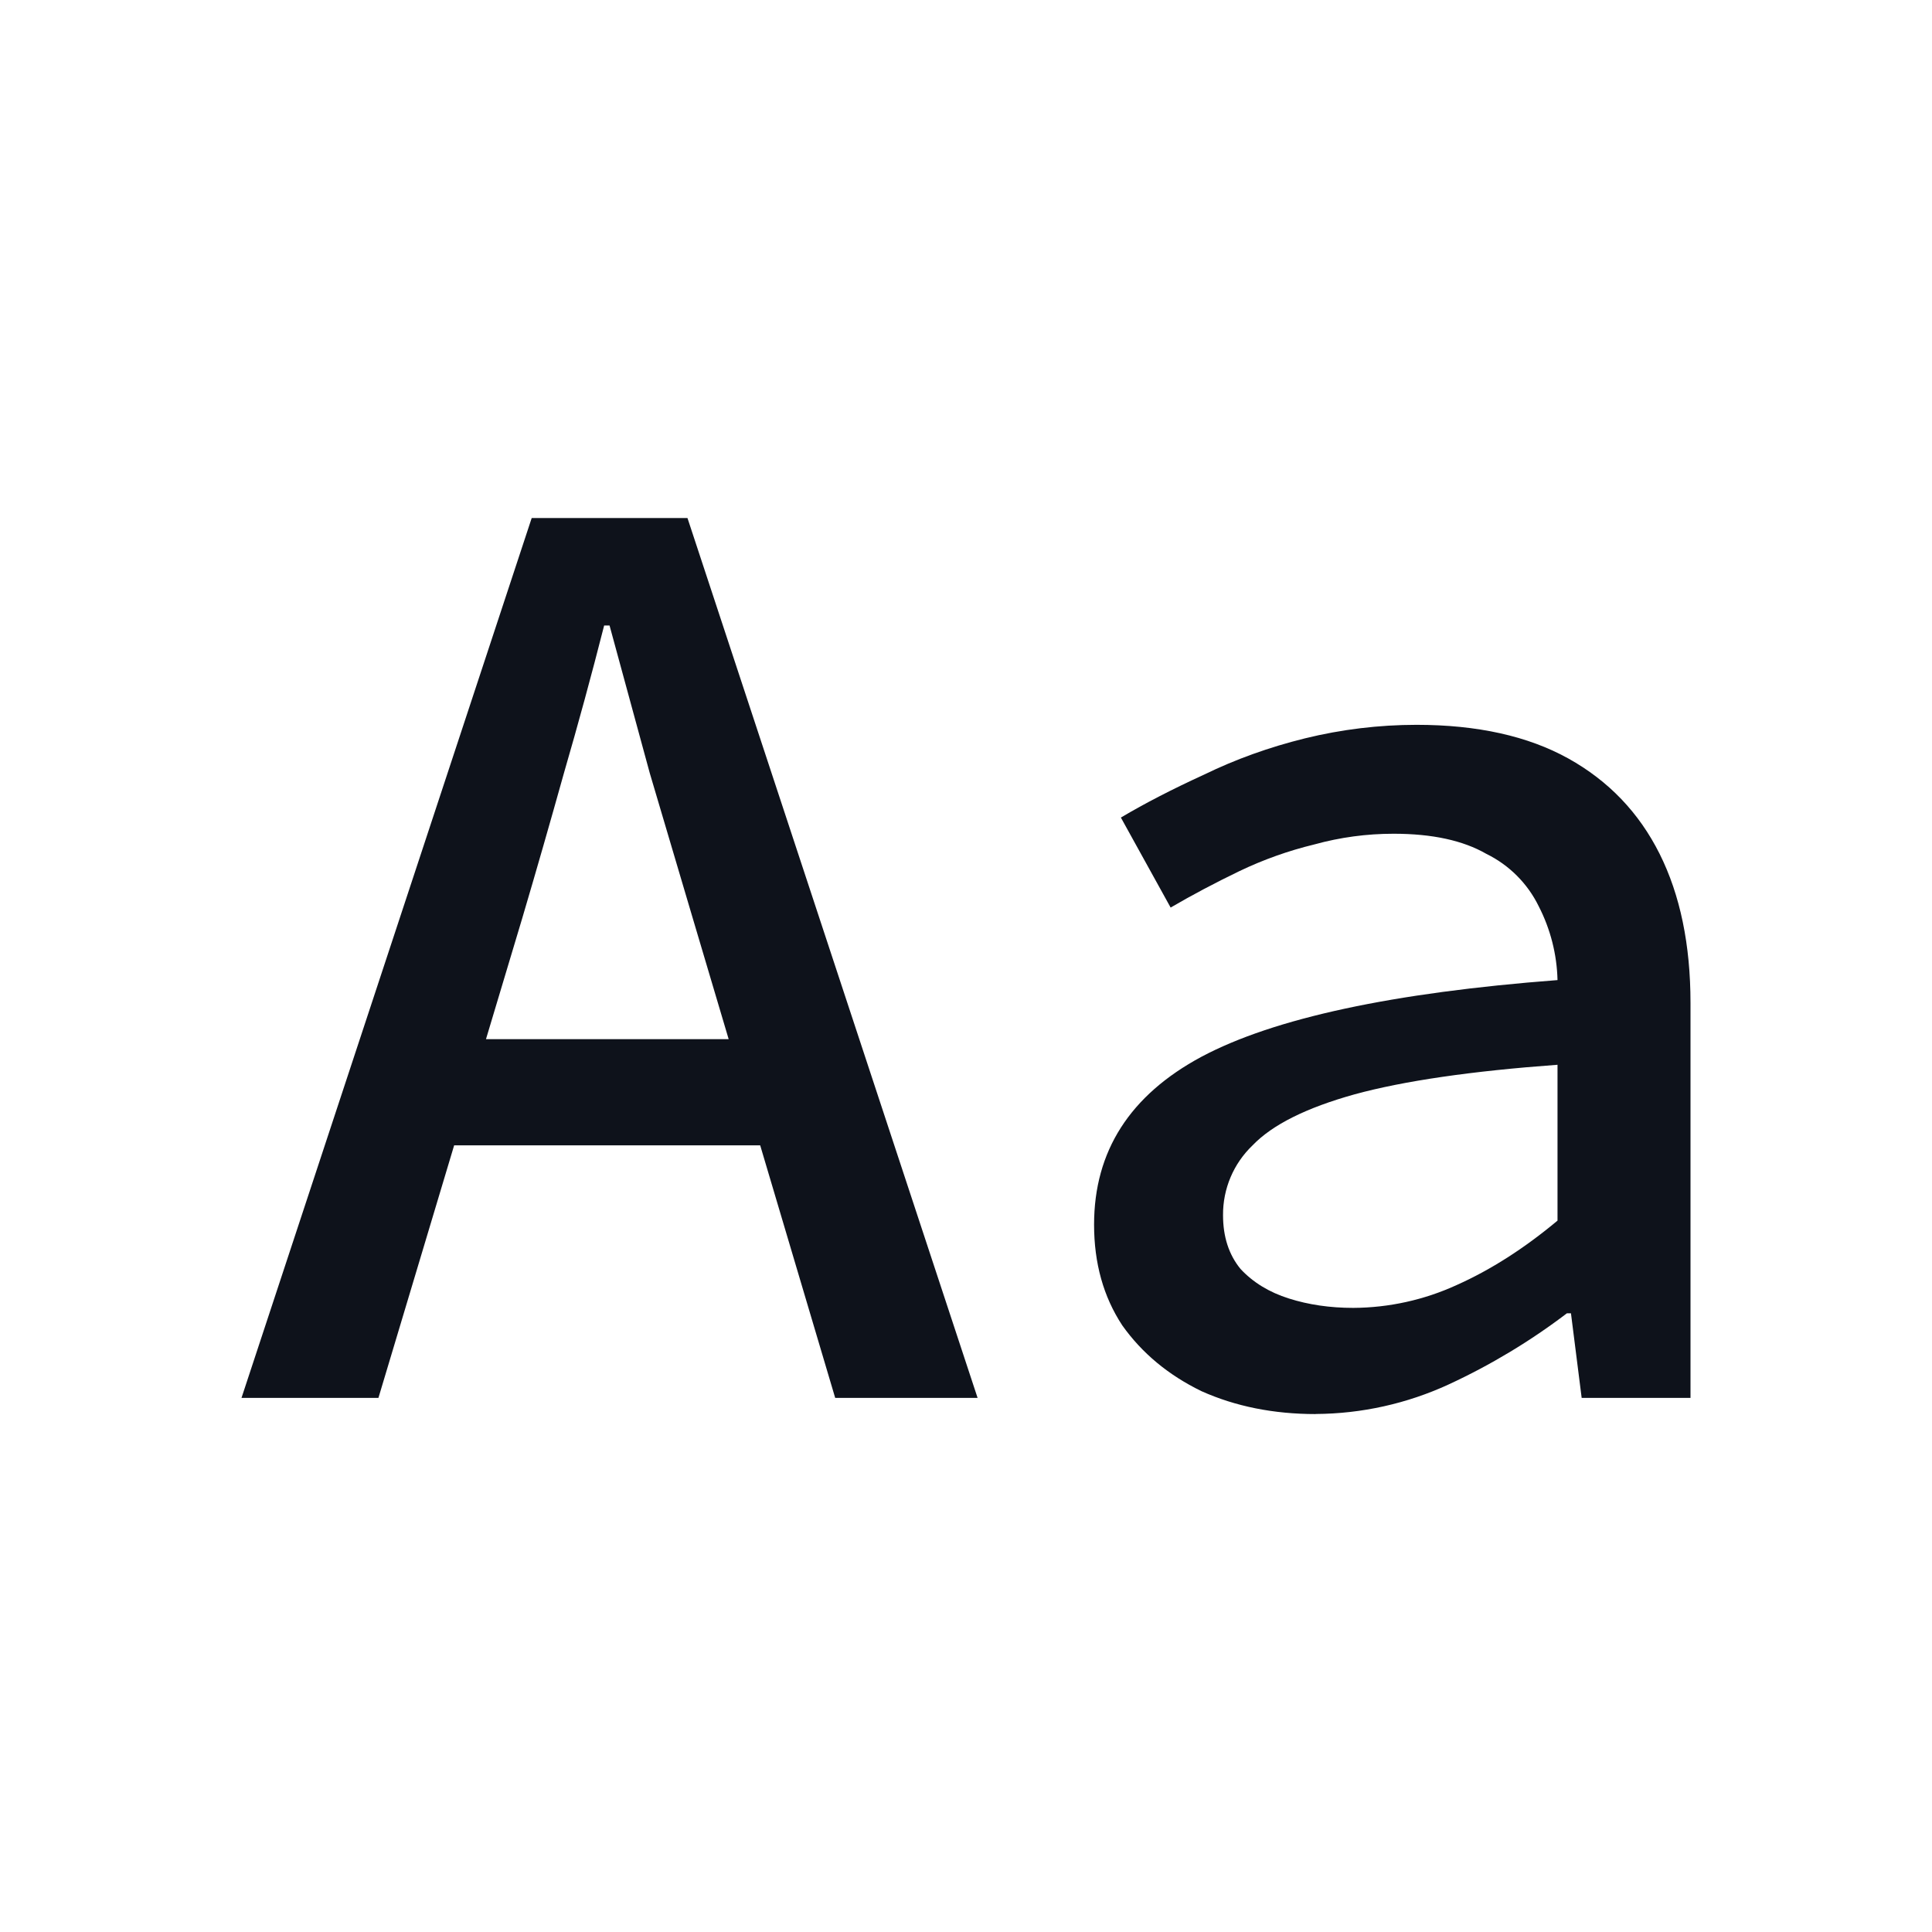
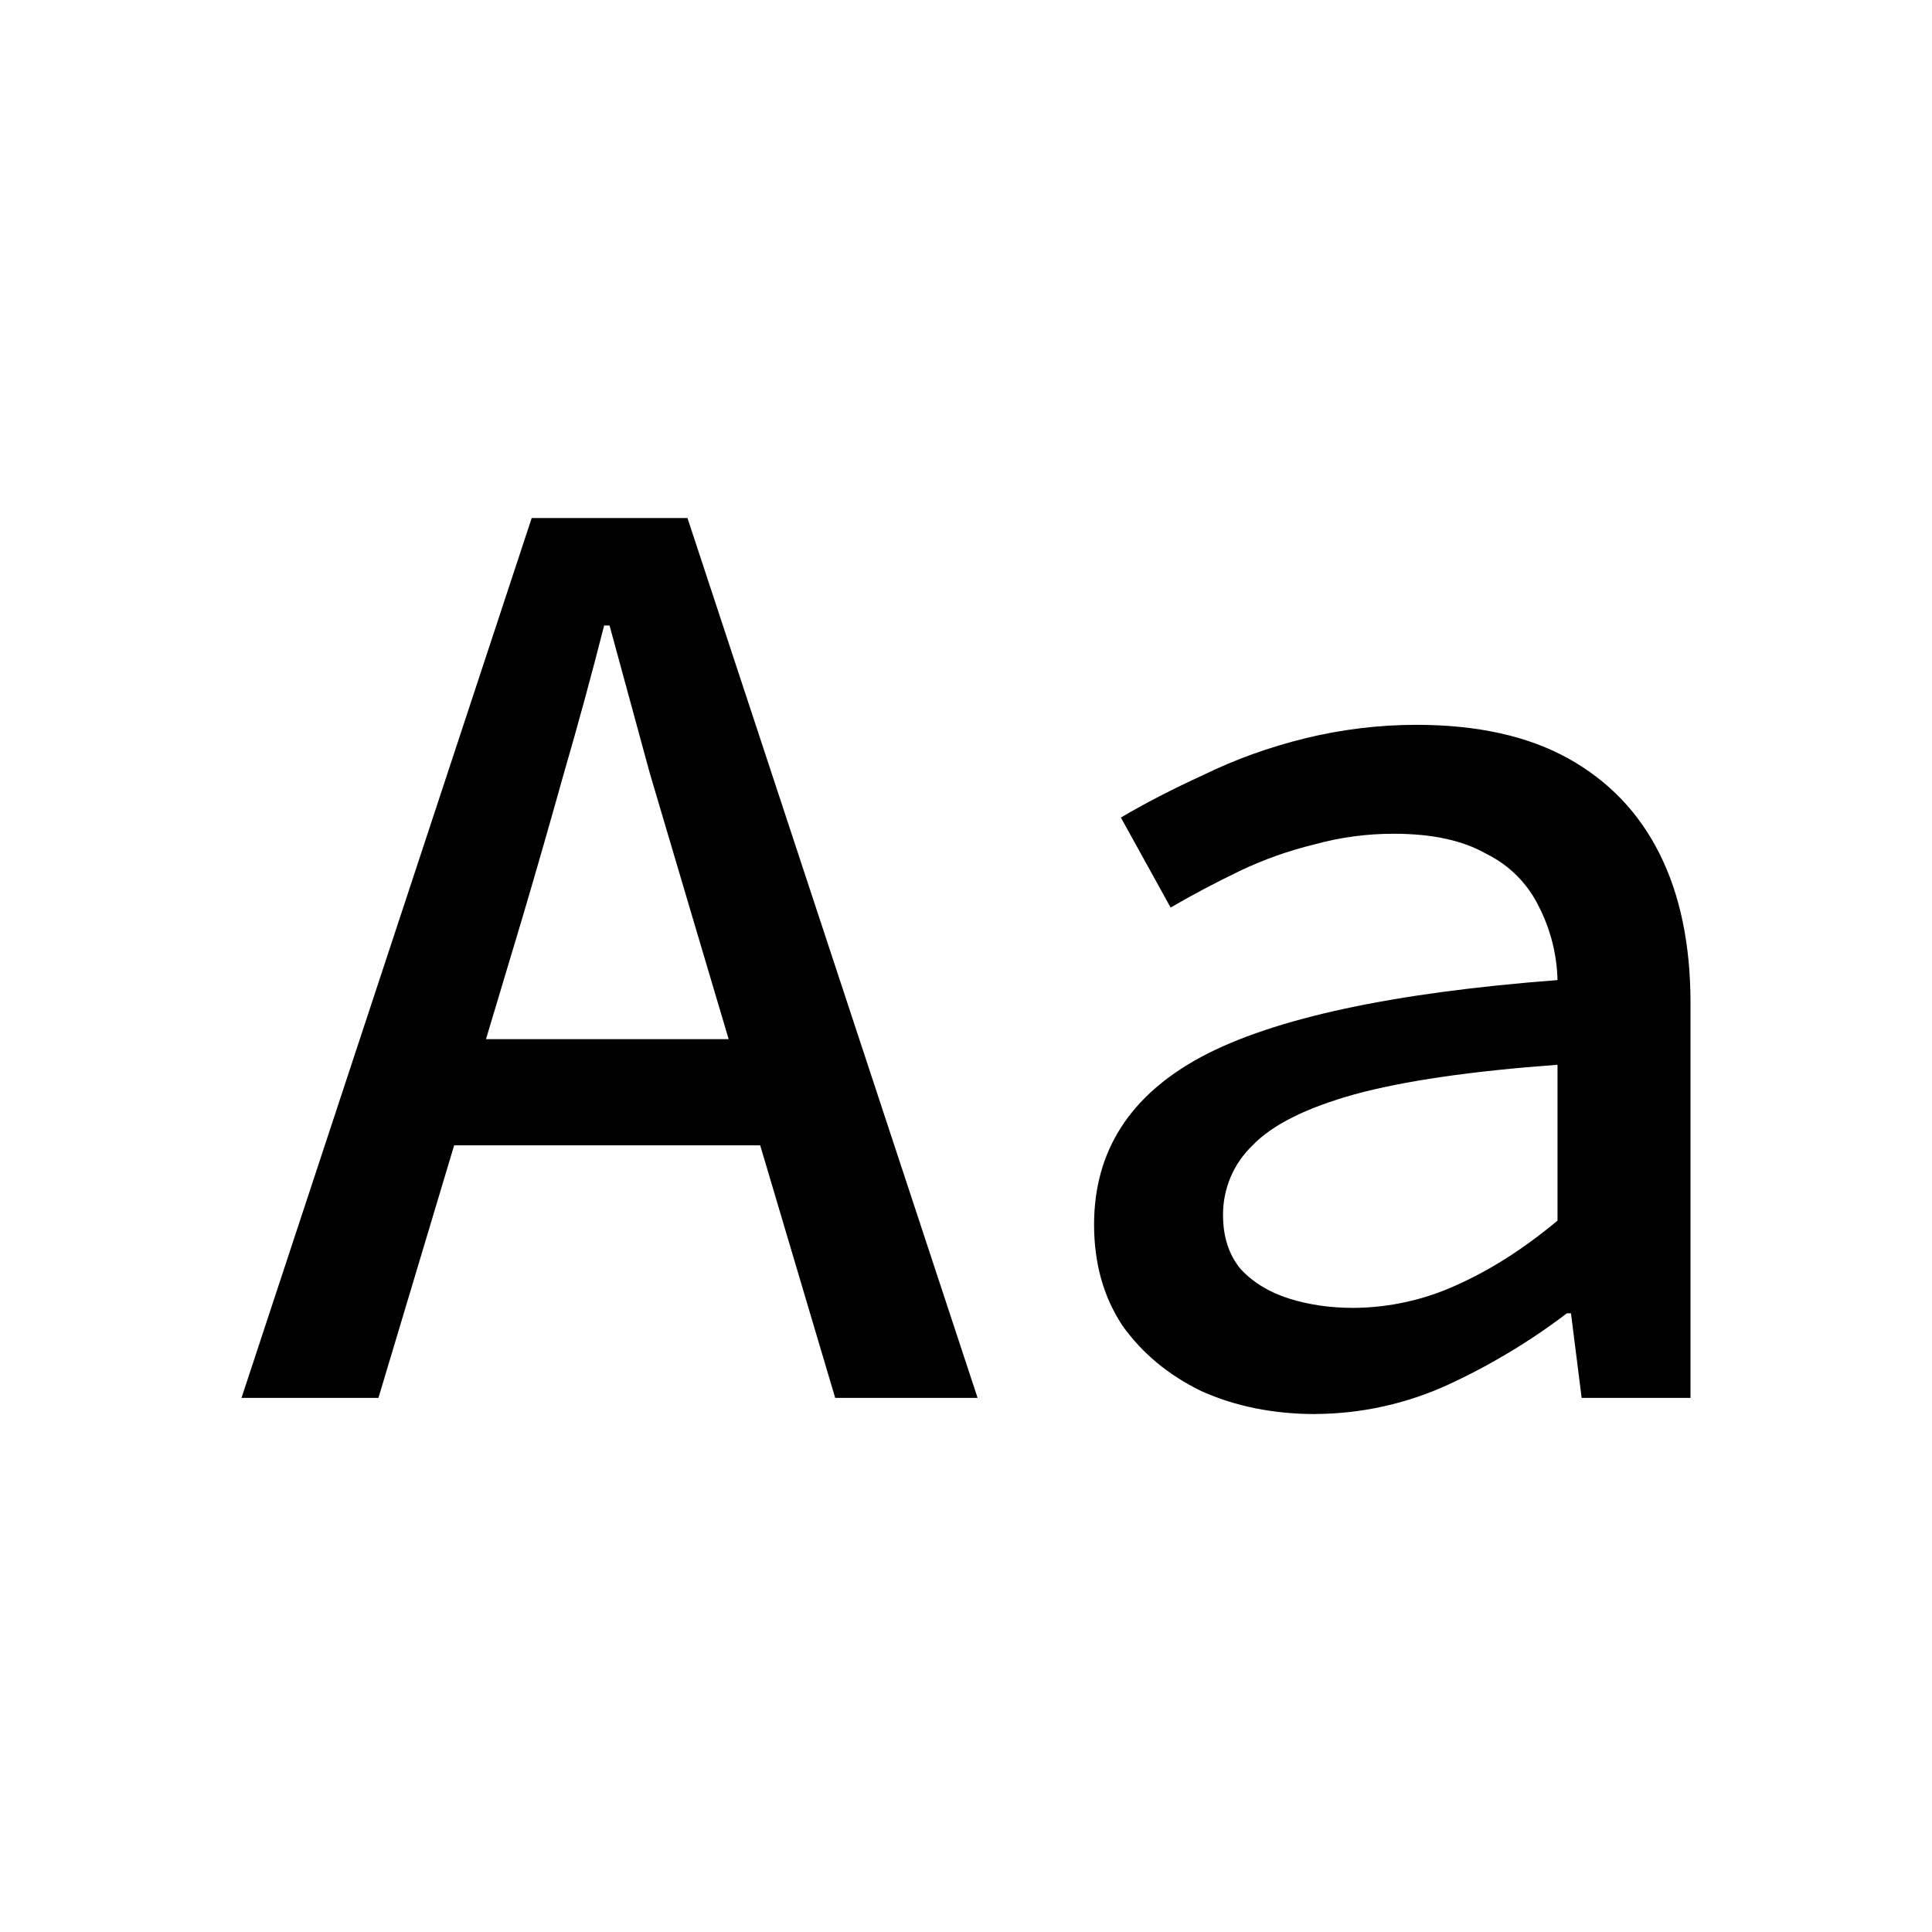
<svg xmlns="http://www.w3.org/2000/svg" width="24" height="24" fill="none" viewBox="0 0 24 24">
-   <path fill="#0E121B" d="m3 17.365 3.605-10.93H8.54l3.604 10.93h-1.769l-1.769-5.957-.534-1.803-.5-1.835h-.067a56.224 56.224 0 0 1-.5 1.835c-.168.601-.34 1.202-.518 1.803l-1.786 5.957H3Zm2.02-3.137v-1.319h5.072v1.319H5.02ZM16.344 17.566c-.523 0-.996-.095-1.418-.284-.412-.2-.74-.473-.985-.818-.234-.356-.35-.773-.35-1.251 0-.913.445-1.608 1.335-2.086.9-.479 2.375-.796 4.422-.952a2.116 2.116 0 0 0-.234-.918 1.418 1.418 0 0 0-.65-.65c-.29-.167-.674-.25-1.152-.25-.334 0-.662.044-.985.133-.322.078-.634.189-.934.333-.3.145-.584.295-.851.451l-.618-1.118c.3-.178.646-.356 1.035-.534.39-.19.807-.34 1.252-.45a5.825 5.825 0 0 1 1.385-.168c.756 0 1.385.14 1.886.418.5.278.878.673 1.134 1.184.256.512.384 1.13.384 1.853v4.906h-1.352l-.133-1.051h-.05a7.91 7.91 0 0 1-1.469.884 3.999 3.999 0 0 1-1.652.367Zm.467-1.319a3.12 3.12 0 0 0 1.285-.284c.423-.189.84-.456 1.252-.8v-1.936c-1.068.078-1.908.2-2.52.367-.6.167-1.023.378-1.268.634a1.186 1.186 0 0 0-.367.868c0 .267.072.49.217.667.155.167.356.29.6.367.245.078.512.117.801.117Z" />
+   <path fill="currentColor" d="m3 17.365 3.605-10.93H8.54l3.604 10.93h-1.769l-1.769-5.957-.534-1.803-.5-1.835h-.067a56.224 56.224 0 0 1-.5 1.835c-.168.601-.34 1.202-.518 1.803l-1.786 5.957H3Zm2.02-3.137v-1.319h5.072v1.319H5.02ZM16.344 17.566c-.523 0-.996-.095-1.418-.284-.412-.2-.74-.473-.985-.818-.234-.356-.35-.773-.35-1.251 0-.913.445-1.608 1.335-2.086.9-.479 2.375-.796 4.422-.952a2.116 2.116 0 0 0-.234-.918 1.418 1.418 0 0 0-.65-.65c-.29-.167-.674-.25-1.152-.25-.334 0-.662.044-.985.133-.322.078-.634.189-.934.333-.3.145-.584.295-.851.451l-.618-1.118c.3-.178.646-.356 1.035-.534.39-.19.807-.34 1.252-.45a5.825 5.825 0 0 1 1.385-.168c.756 0 1.385.14 1.886.418.5.278.878.673 1.134 1.184.256.512.384 1.13.384 1.853v4.906h-1.352l-.133-1.051h-.05a7.91 7.91 0 0 1-1.469.884 3.999 3.999 0 0 1-1.652.367Zm.467-1.319a3.12 3.12 0 0 0 1.285-.284c.423-.189.84-.456 1.252-.8v-1.936c-1.068.078-1.908.2-2.52.367-.6.167-1.023.378-1.268.634a1.186 1.186 0 0 0-.367.868c0 .267.072.49.217.667.155.167.356.29.6.367.245.078.512.117.801.117Z" />
</svg>
